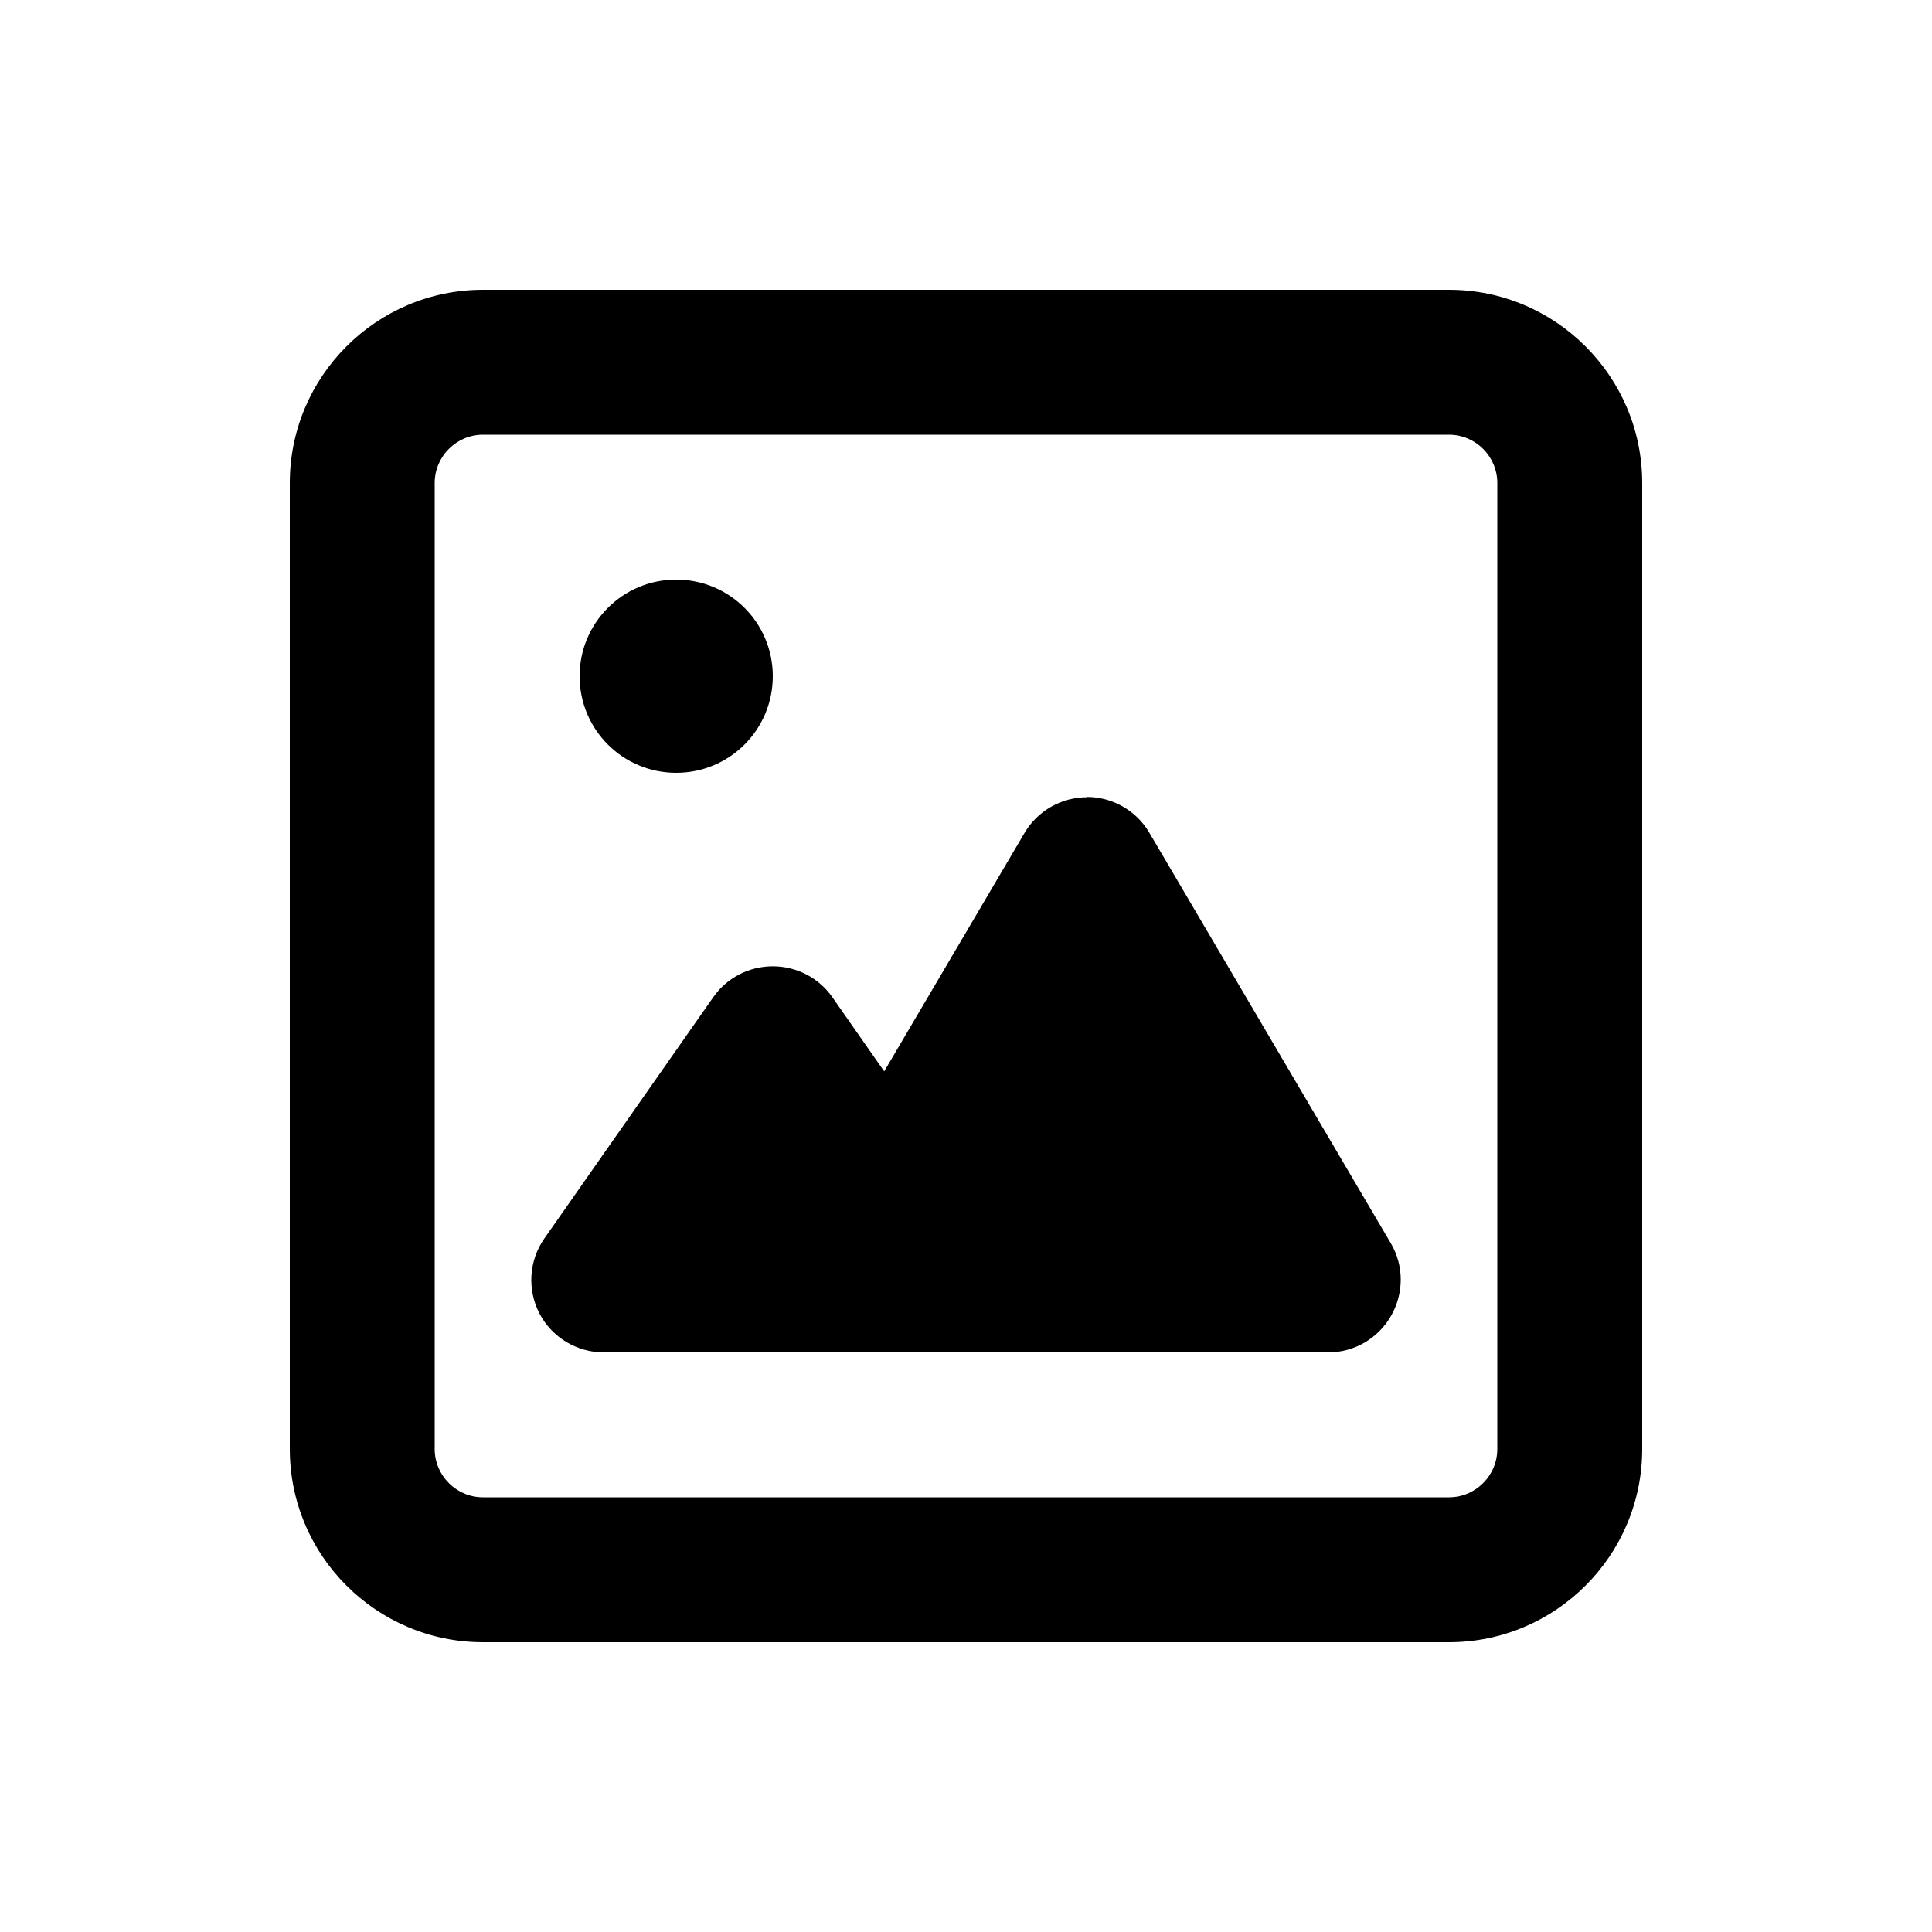
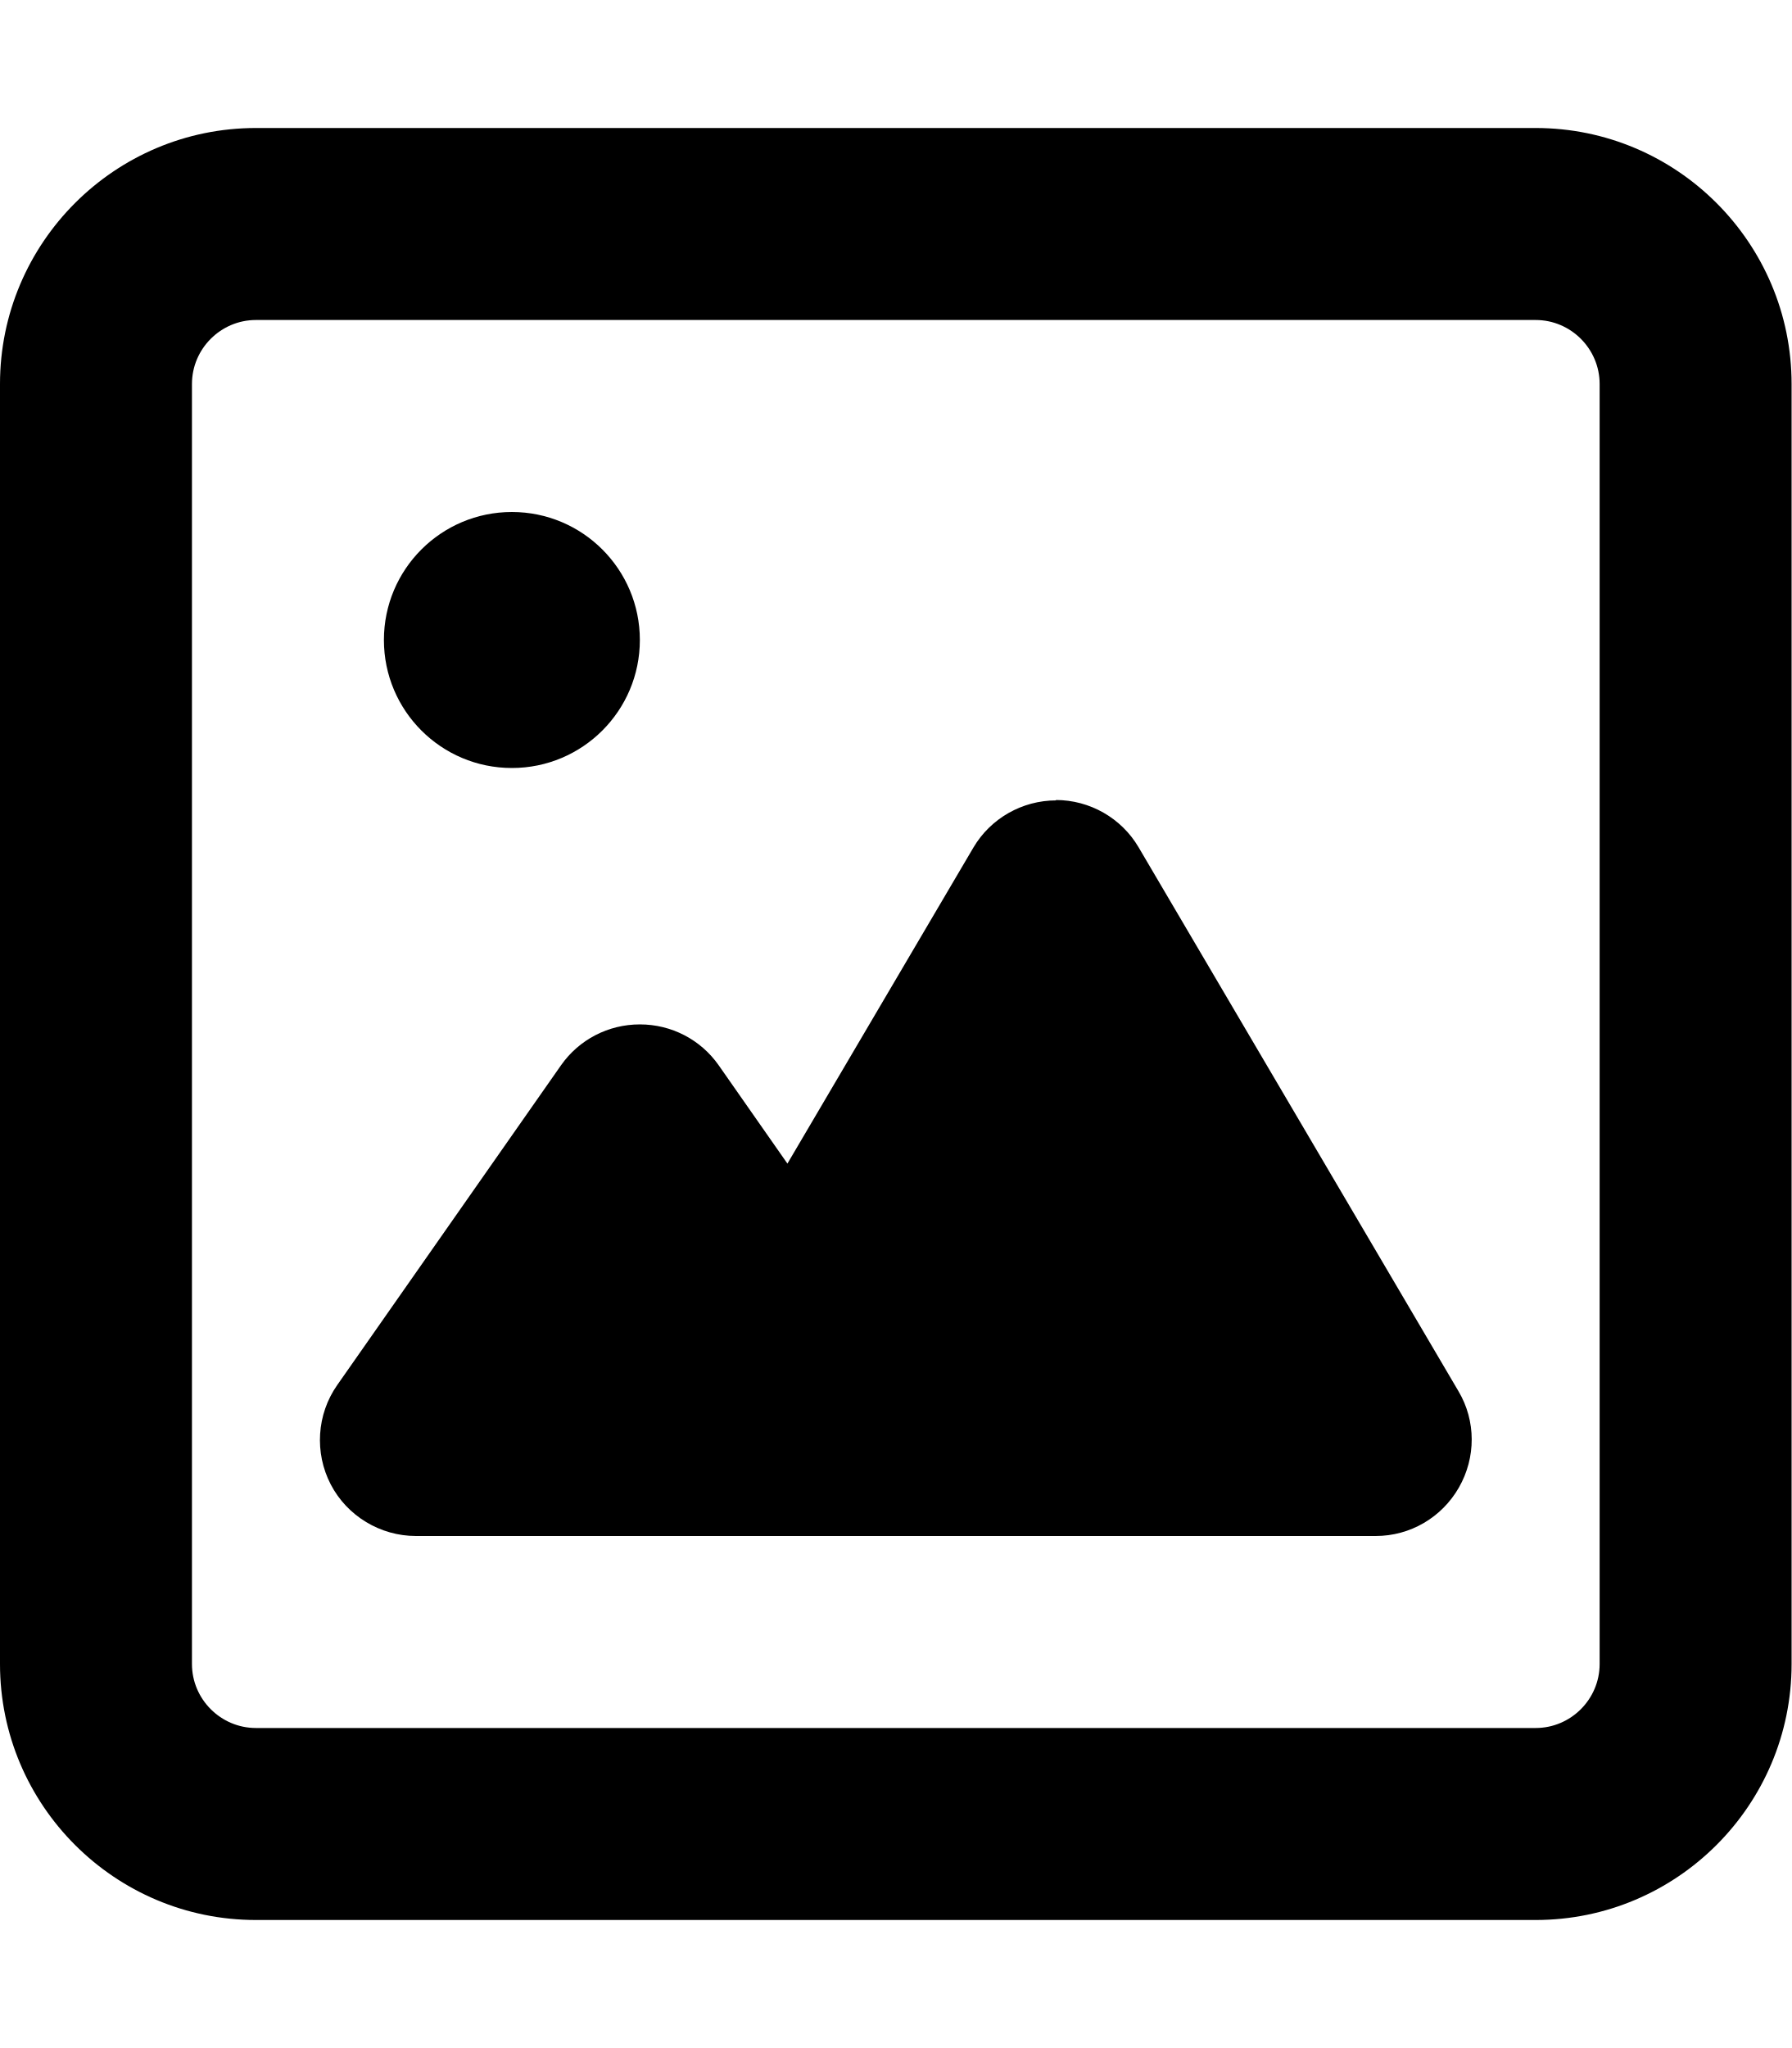
- <svg xmlns="http://www.w3.org/2000/svg" viewBox="0 0 640 640">
-   <path fill="currentColor" d="M160 144C151.2 144 144 151.2 144 160L144 480C144 488.8 151.2 496 160 496L480 496C488.8 496 496 488.8 496 480L496 160C496 151.2 488.8 144 480 144L160 144zM96 160C96 124.7 124.7 96 160 96L480 96C515.3 96 544 124.7 544 160L544 480C544 515.3 515.3 544 480 544L160 544C124.7 544 96 515.3 96 480L96 160zM224 192C241.7 192 256 206.3 256 224C256 241.7 241.7 256 224 256C206.3 256 192 241.7 192 224C192 206.3 206.3 192 224 192zM360 264C368.5 264 376.4 268.5 380.7 275.8L460.7 411.8C465.1 419.2 465.1 428.4 460.8 435.9C456.5 443.4 448.6 448 440 448L200 448C191.1 448 182.8 443 178.7 435.1C174.6 427.2 175.2 417.6 180.3 410.3L236.3 330.3C240.8 323.9 248.1 320.1 256 320.1C263.9 320.1 271.2 323.9 275.7 330.3L292.9 354.9L339.4 275.9C343.7 268.6 351.6 264.1 360.1 264.1z" />
+ <svg xmlns="http://www.w3.org/2000/svg" viewBox="0 0 448 512">
+   <path fill="currentColor" d="M64 80c-8.8 0-16 7.2-16 16l0 320c0 8.8 7.2 16 16 16l320 0c8.8 0 16-7.2 16-16l0-320c0-8.8-7.2-16-16-16L64 80zM0 96C0 60.7 28.7 32 64 32l320 0c35.3 0 64 28.7 64 64l0 320c0 35.3-28.7 64-64 64L64 480c-35.3 0-64-28.7-64-64L0 96zm128 32a32 32 0 1 1 0 64 32 32 0 1 1 0-64zm136 72c8.5 0 16.4 4.5 20.7 11.8l80 136c4.4 7.4 4.4 16.6 .1 24.1S352.6 384 344 384l-240 0c-8.9 0-17.2-5-21.3-12.9s-3.5-17.5 1.6-24.8l56-80c4.5-6.4 11.8-10.2 19.7-10.2s15.2 3.8 19.7 10.2l17.2 24.6 46.5-79c4.3-7.3 12.2-11.8 20.7-11.8z" />
</svg>
